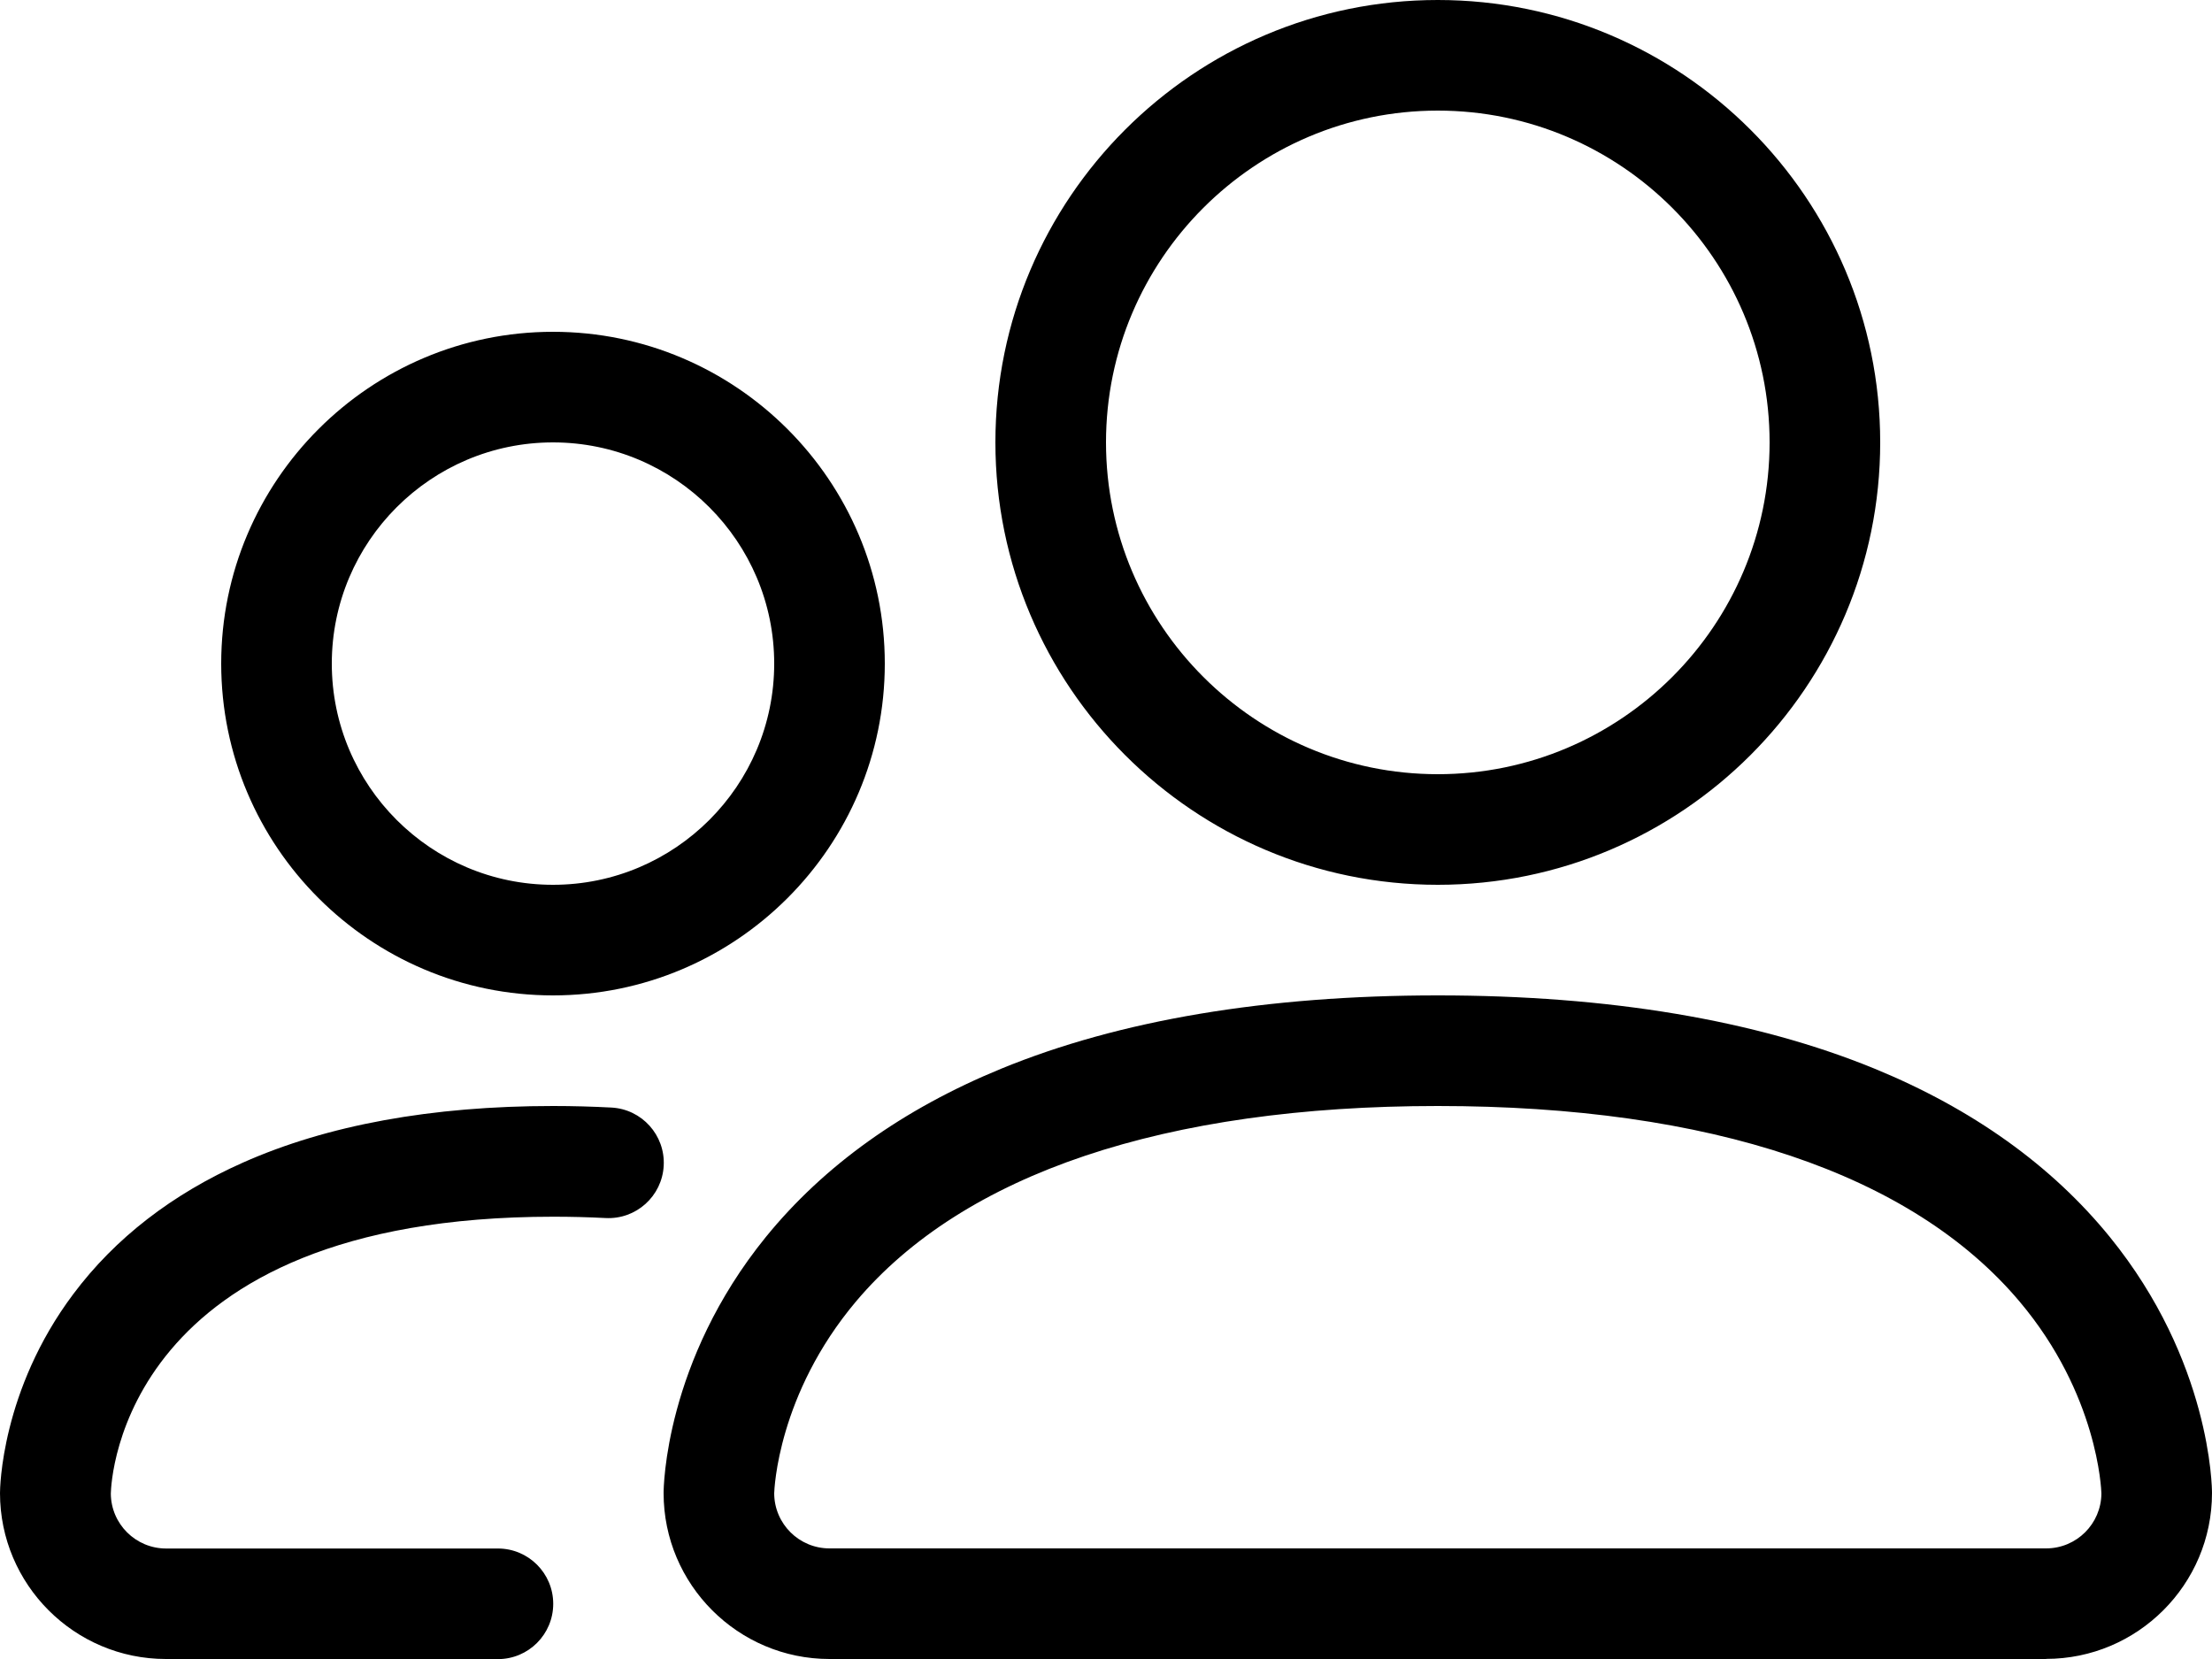
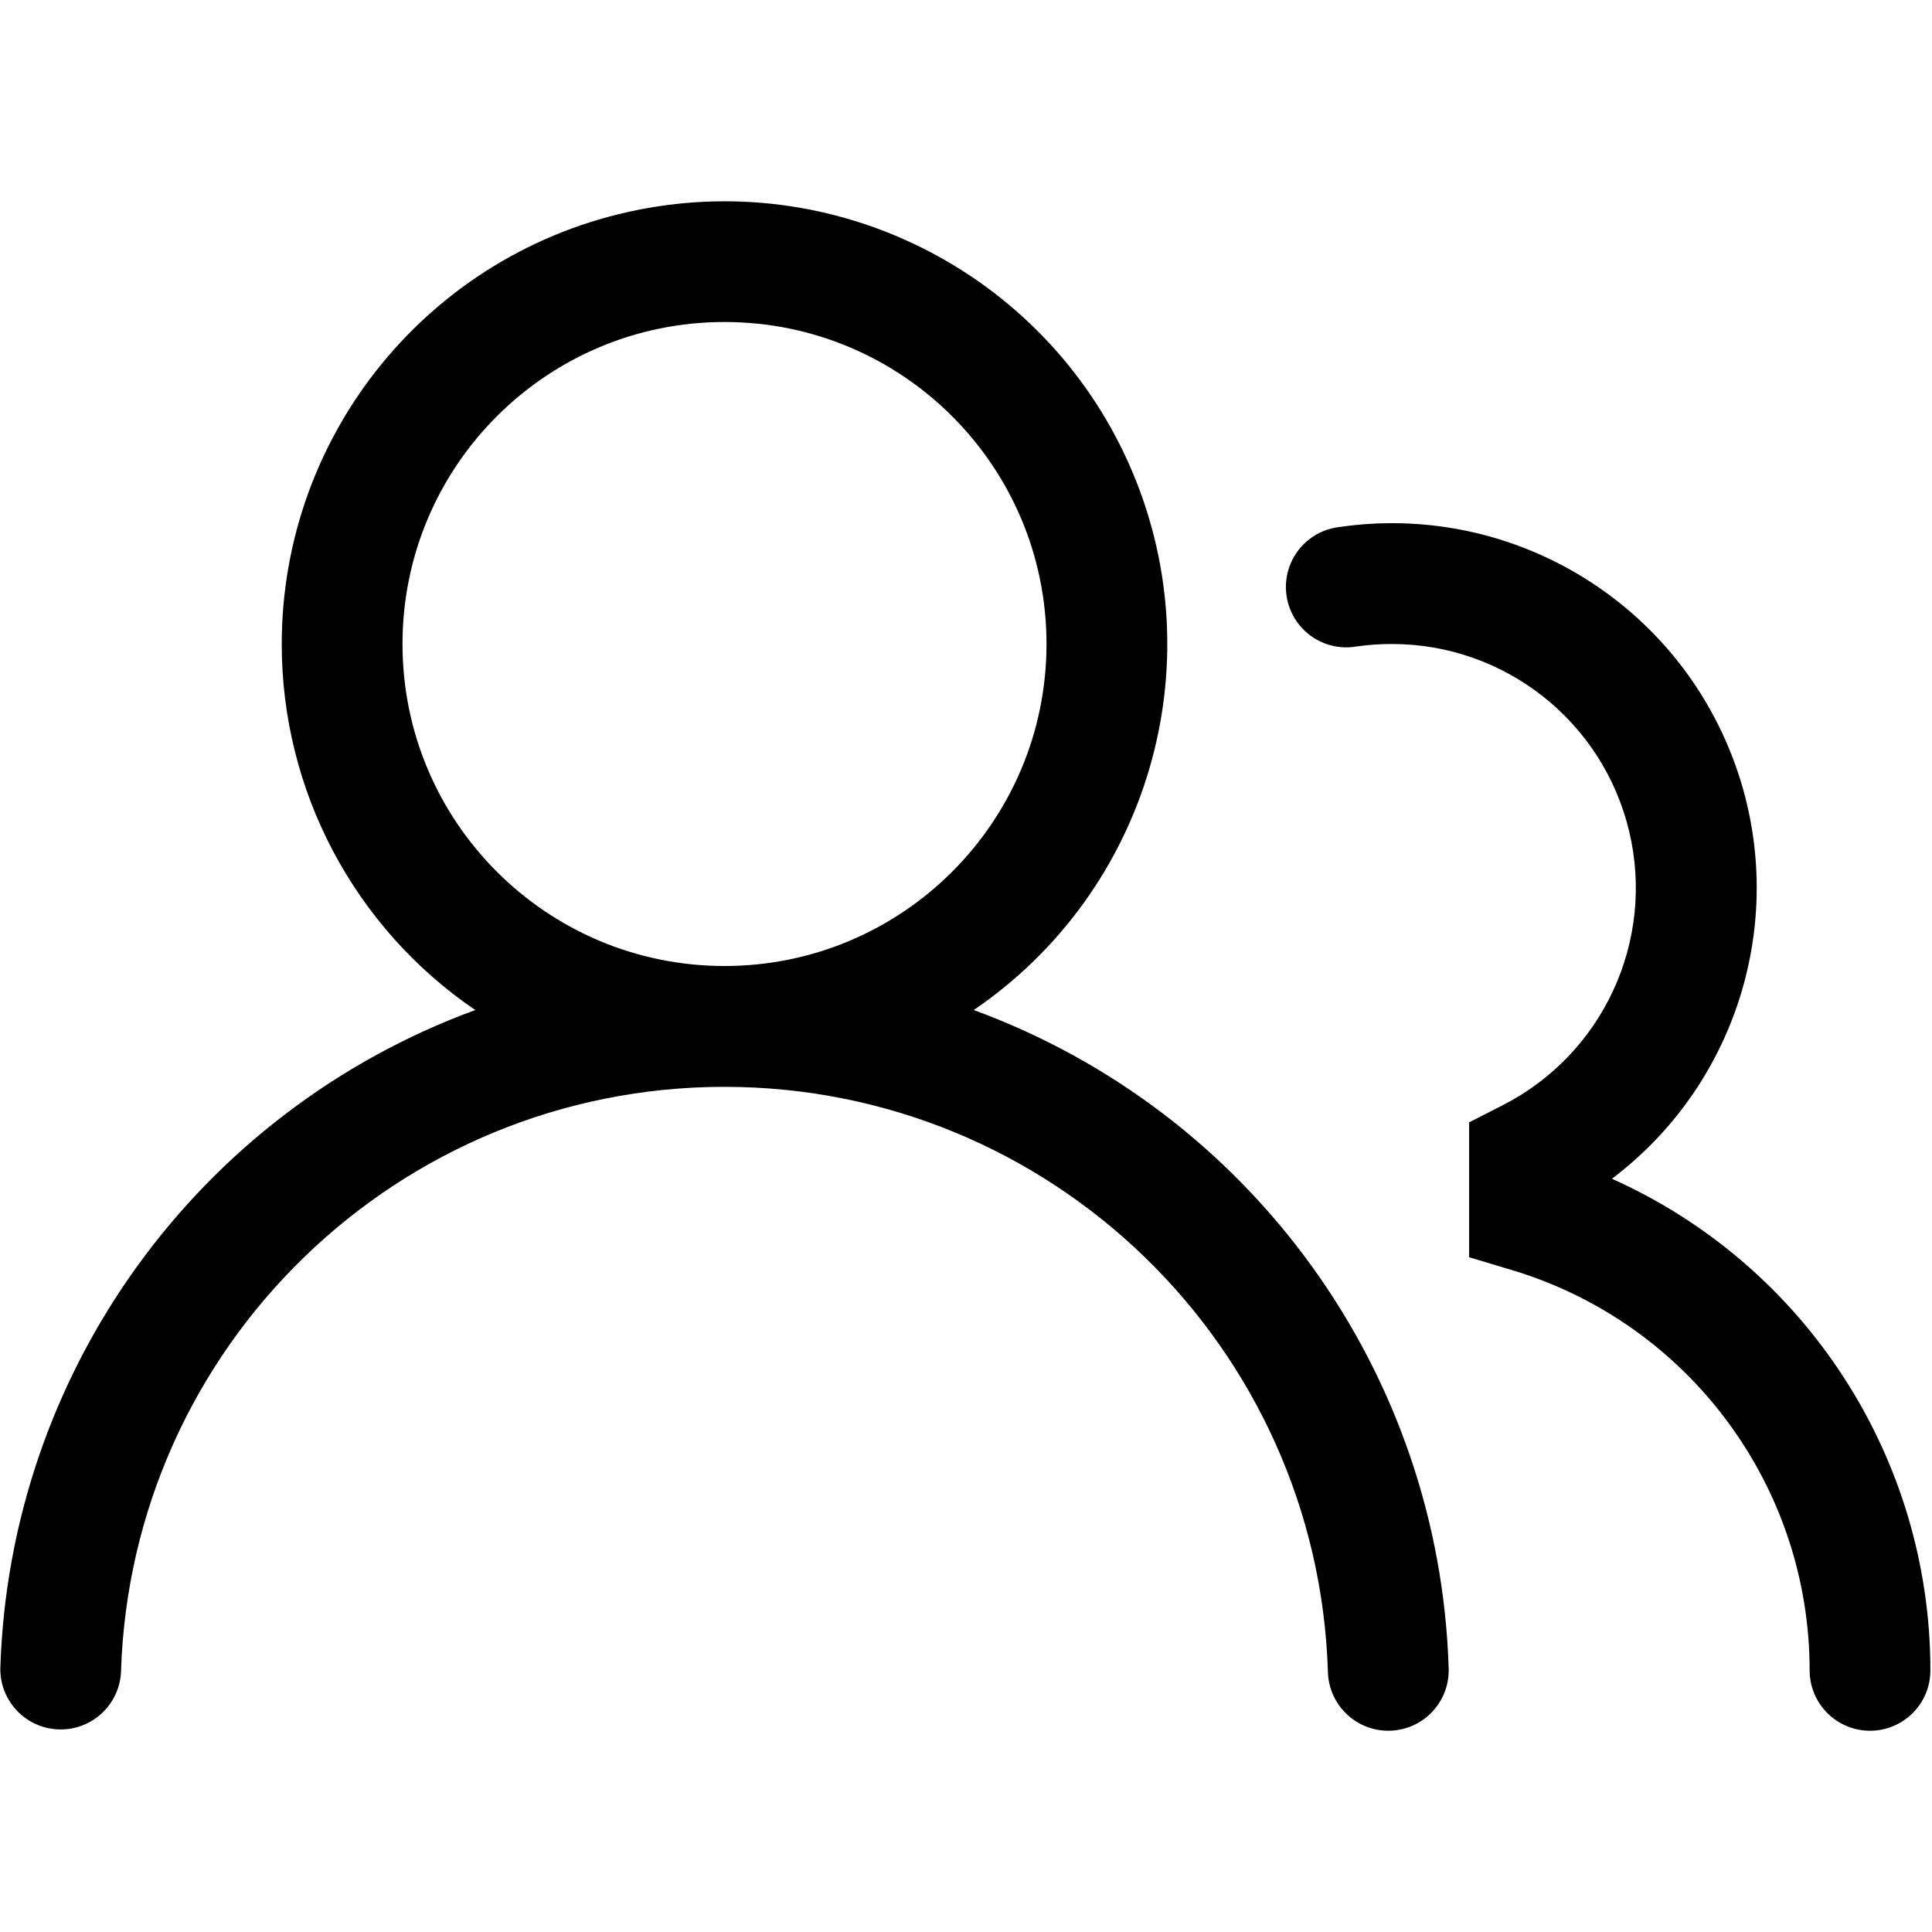
- <svg viewBox="0 0 20 15" width="20" height="15">
-   <g fill="currentColor" fillRule="evenodd">
-     <path d="M7 13.503a.5.5 0 00.5.497h11a.5.5 0 00.5-.497c-.001-.035-.032-.895-.739-1.734C17.287 10.612 15.468 10 13 10s-4.287.612-5.261 1.768c-.707.84-.738 1.699-.739 1.734M18.5 15h-11c-.827 0-1.5-.673-1.5-1.5 0-.048.011-1.19.924-2.315.525-.646 1.241-1.158 2.128-1.522C10.123 9.223 11.452 9 13 9s2.876.223 3.948.662c.887.364 1.603.876 2.128 1.522.914 1.125.924 2.267.924 2.315 0 .827-.673 1.5-1.5 1.5M13 1c-1.654 0-3 1.346-3 3s1.346 3 3 3 3-1.346 3-3-1.346-3-3-3m0 7c-2.206 0-4-1.794-4-4s1.794-4 4-4 4 1.794 4 4-1.794 4-4 4M4.5 15h-3C.673 15 0 14.327 0 13.5c0-.037.008-.927.663-1.8.378-.505.894-.904 1.533-1.188.764-.34 1.708-.512 2.805-.512.179 0 .356.005.527.014a.5.5 0 01-.053.999 9.1 9.1 0 00-.473-.012c-3.894 0-3.997 2.379-4 2.503a.5.5 0 00.5.497h3a.5.5 0 010 1L4.5 15zM5 4c-1.103 0-2 .897-2 2s.897 2 2 2 2-.897 2-2-.897-2-2-2m0 5C3.346 9 2 7.654 2 6s1.346-3 3-3 3 1.346 3 3-1.346 3-3 3" />
-   </g>
+ <svg xmlns="http://www.w3.org/2000/svg" viewBox="0 0 24 24" width="24" height="24">
+   <path fill="currentColor" fill-rule="evenodd" d="M3.5 8a5.5 5.5 0 118.596 4.547 9.005 9.005 0 015.9 8.18.75.75 0 01-1.5.045 7.5 7.5 0 00-14.993 0 .75.75 0 01-1.499-.044 9.005 9.005 0 015.9-8.181A5.494 5.494 0 013.5 8zM9 4a4 4 0 100 8 4 4 0 000-8z" />
+   <path fill="currentColor" d="M17.29 8c-.148 0-.292.01-.434.03a.75.75 0 11-.212-1.484 4.53 4.53 0 013.38 8.097 6.69 6.69 0 013.956 6.107.75.75 0 01-1.5 0 5.193 5.193 0 00-3.696-4.972l-.534-.16v-1.676l.41-.209A3.03 3.03 0 0017.29 8z" />
</svg>
